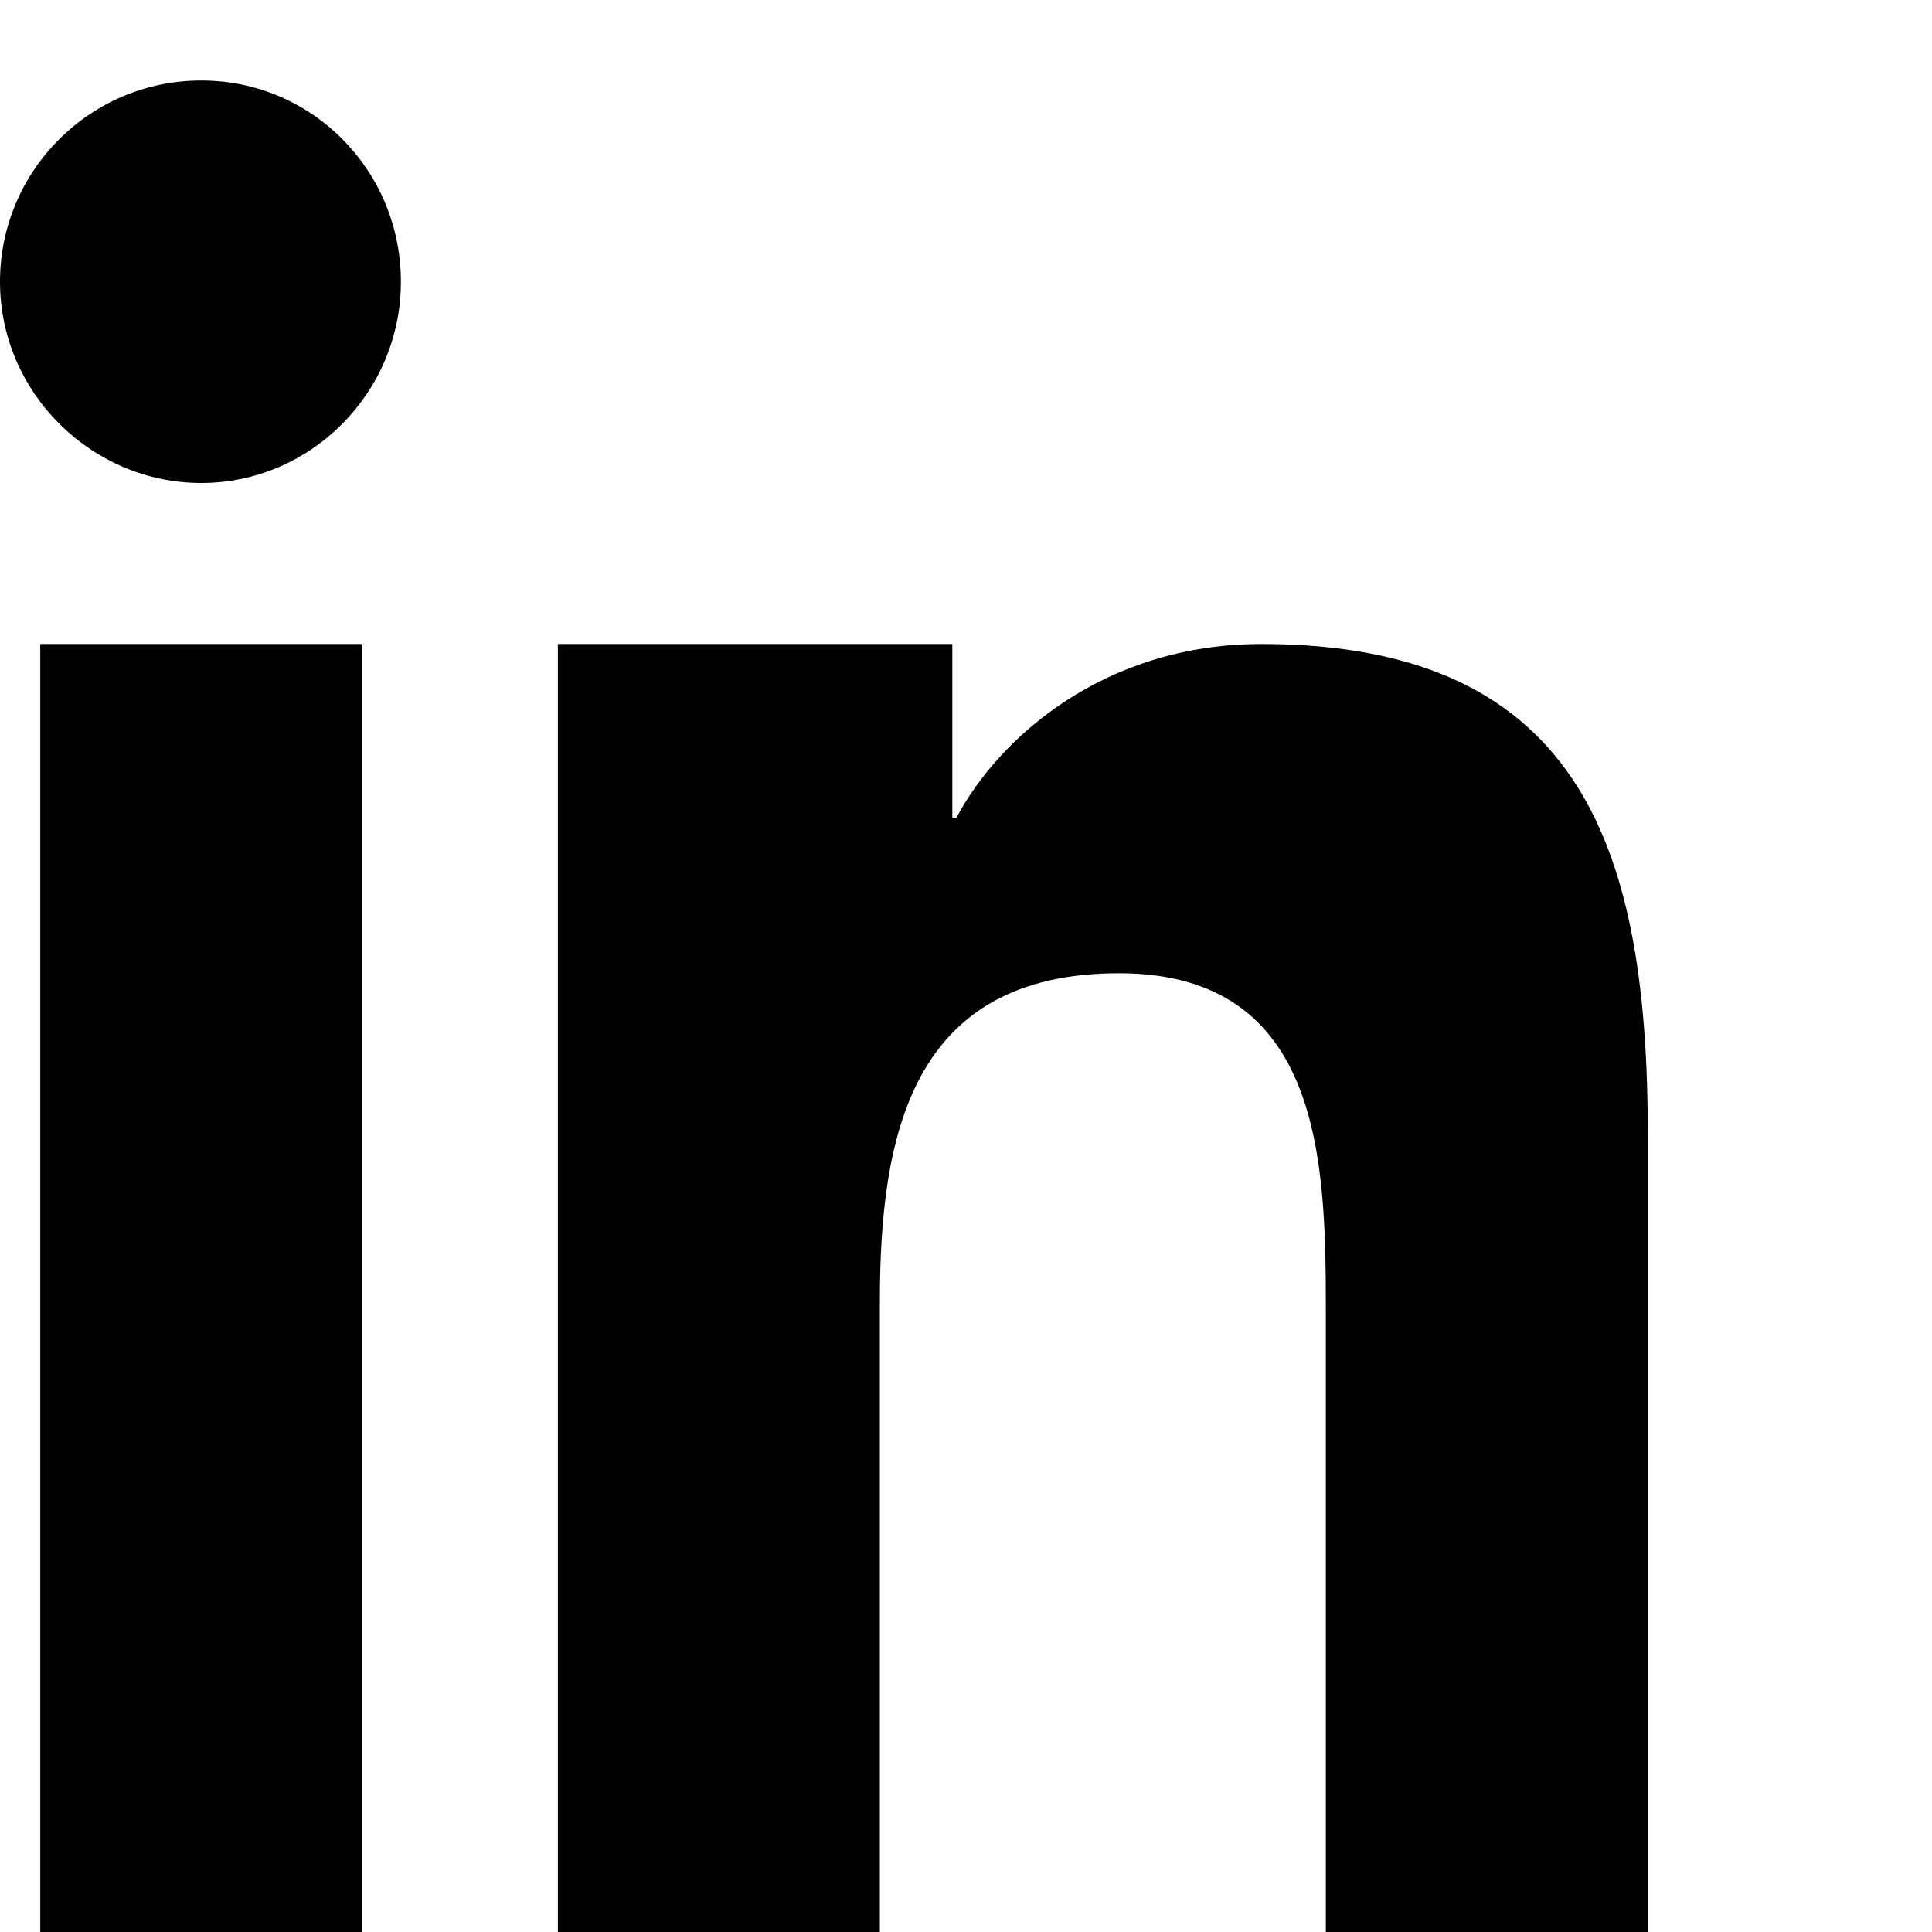
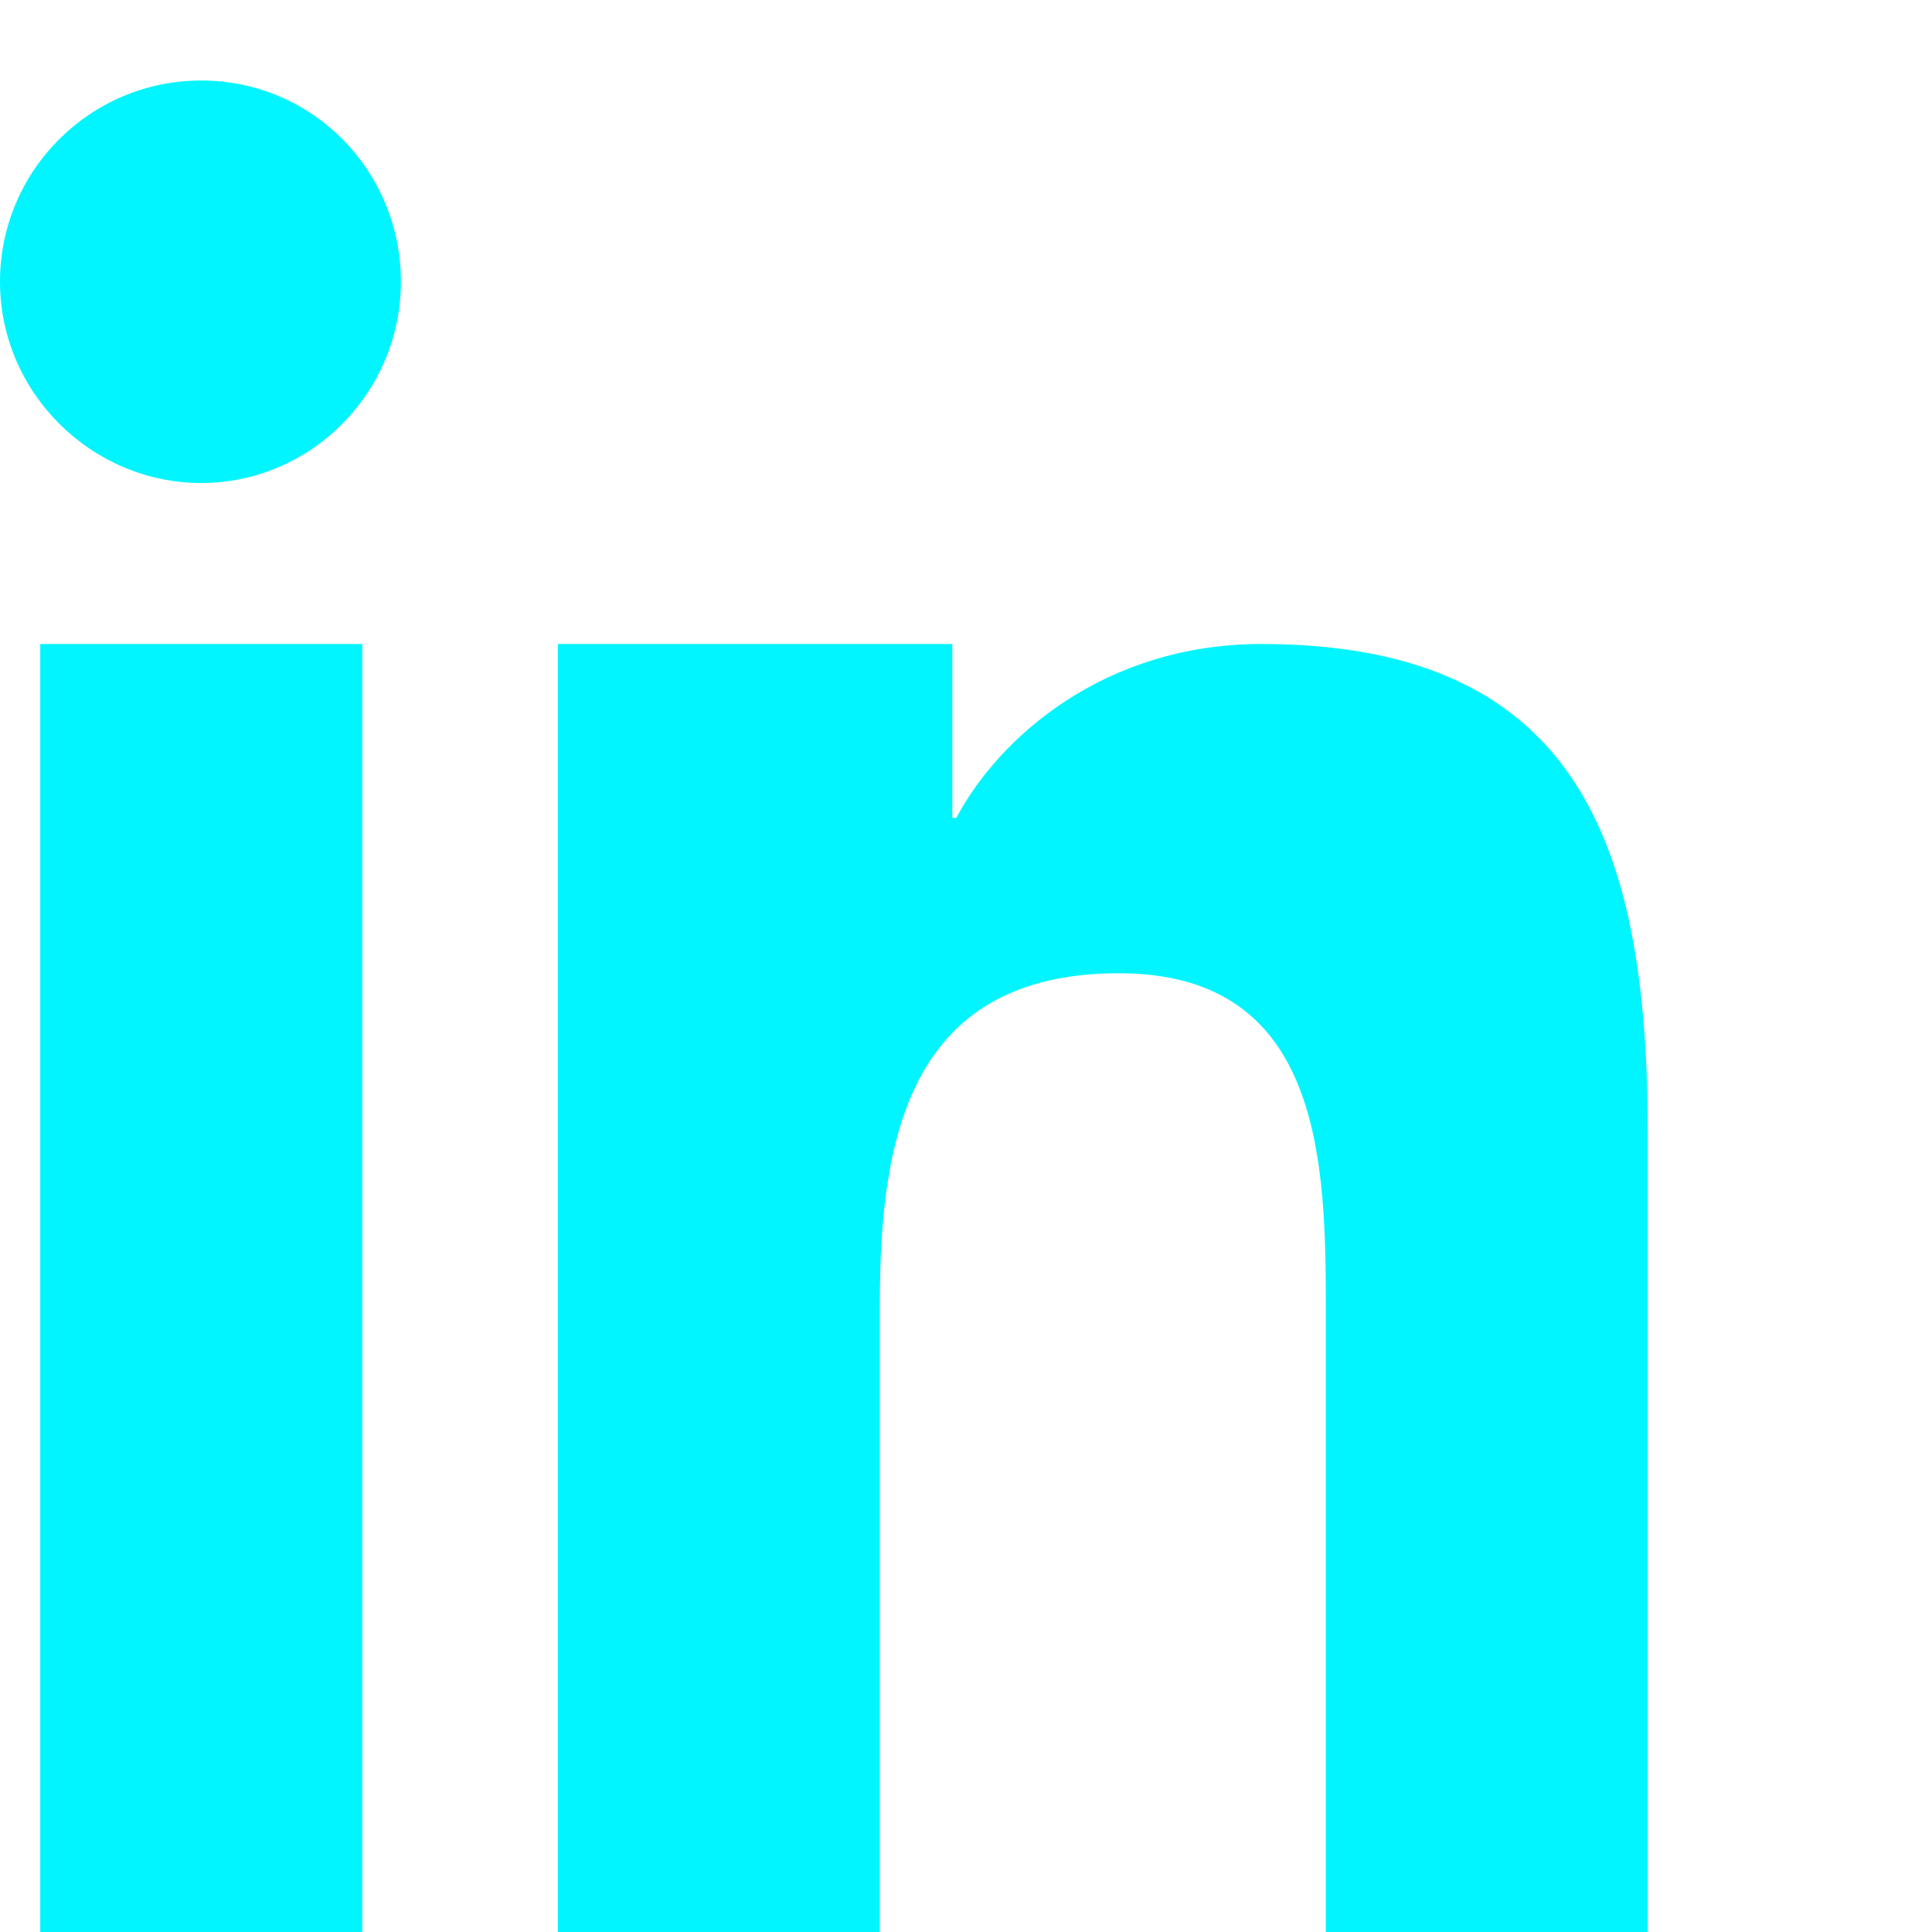
- <svg xmlns="http://www.w3.org/2000/svg" viewBox="0 0 24 24" width="24" height="24" fill="currentColor">
+ <svg xmlns="http://www.w3.org/2000/svg" viewBox="0 0 24 24" width="24" height="24" fill="#00F5FF">
  <path d="M4.98 3.5C4.98 4.88 3.86 6 2.5 6S0 4.88 0 3.5 1.12 1 2.5 1s2.48 1.12 2.48 2.5zM.5 8h4V24h-4V8zm7.5 0h3.83v2.16h.05c.53-1 1.84-2.16 3.79-2.16 4.05 0 4.8 2.66 4.8 6.12V24h-4v-7.7c0-1.84-.03-4.21-2.57-4.21-2.58 0-2.97 2.01-2.97 4.08V24h-4V8z" />
</svg>
